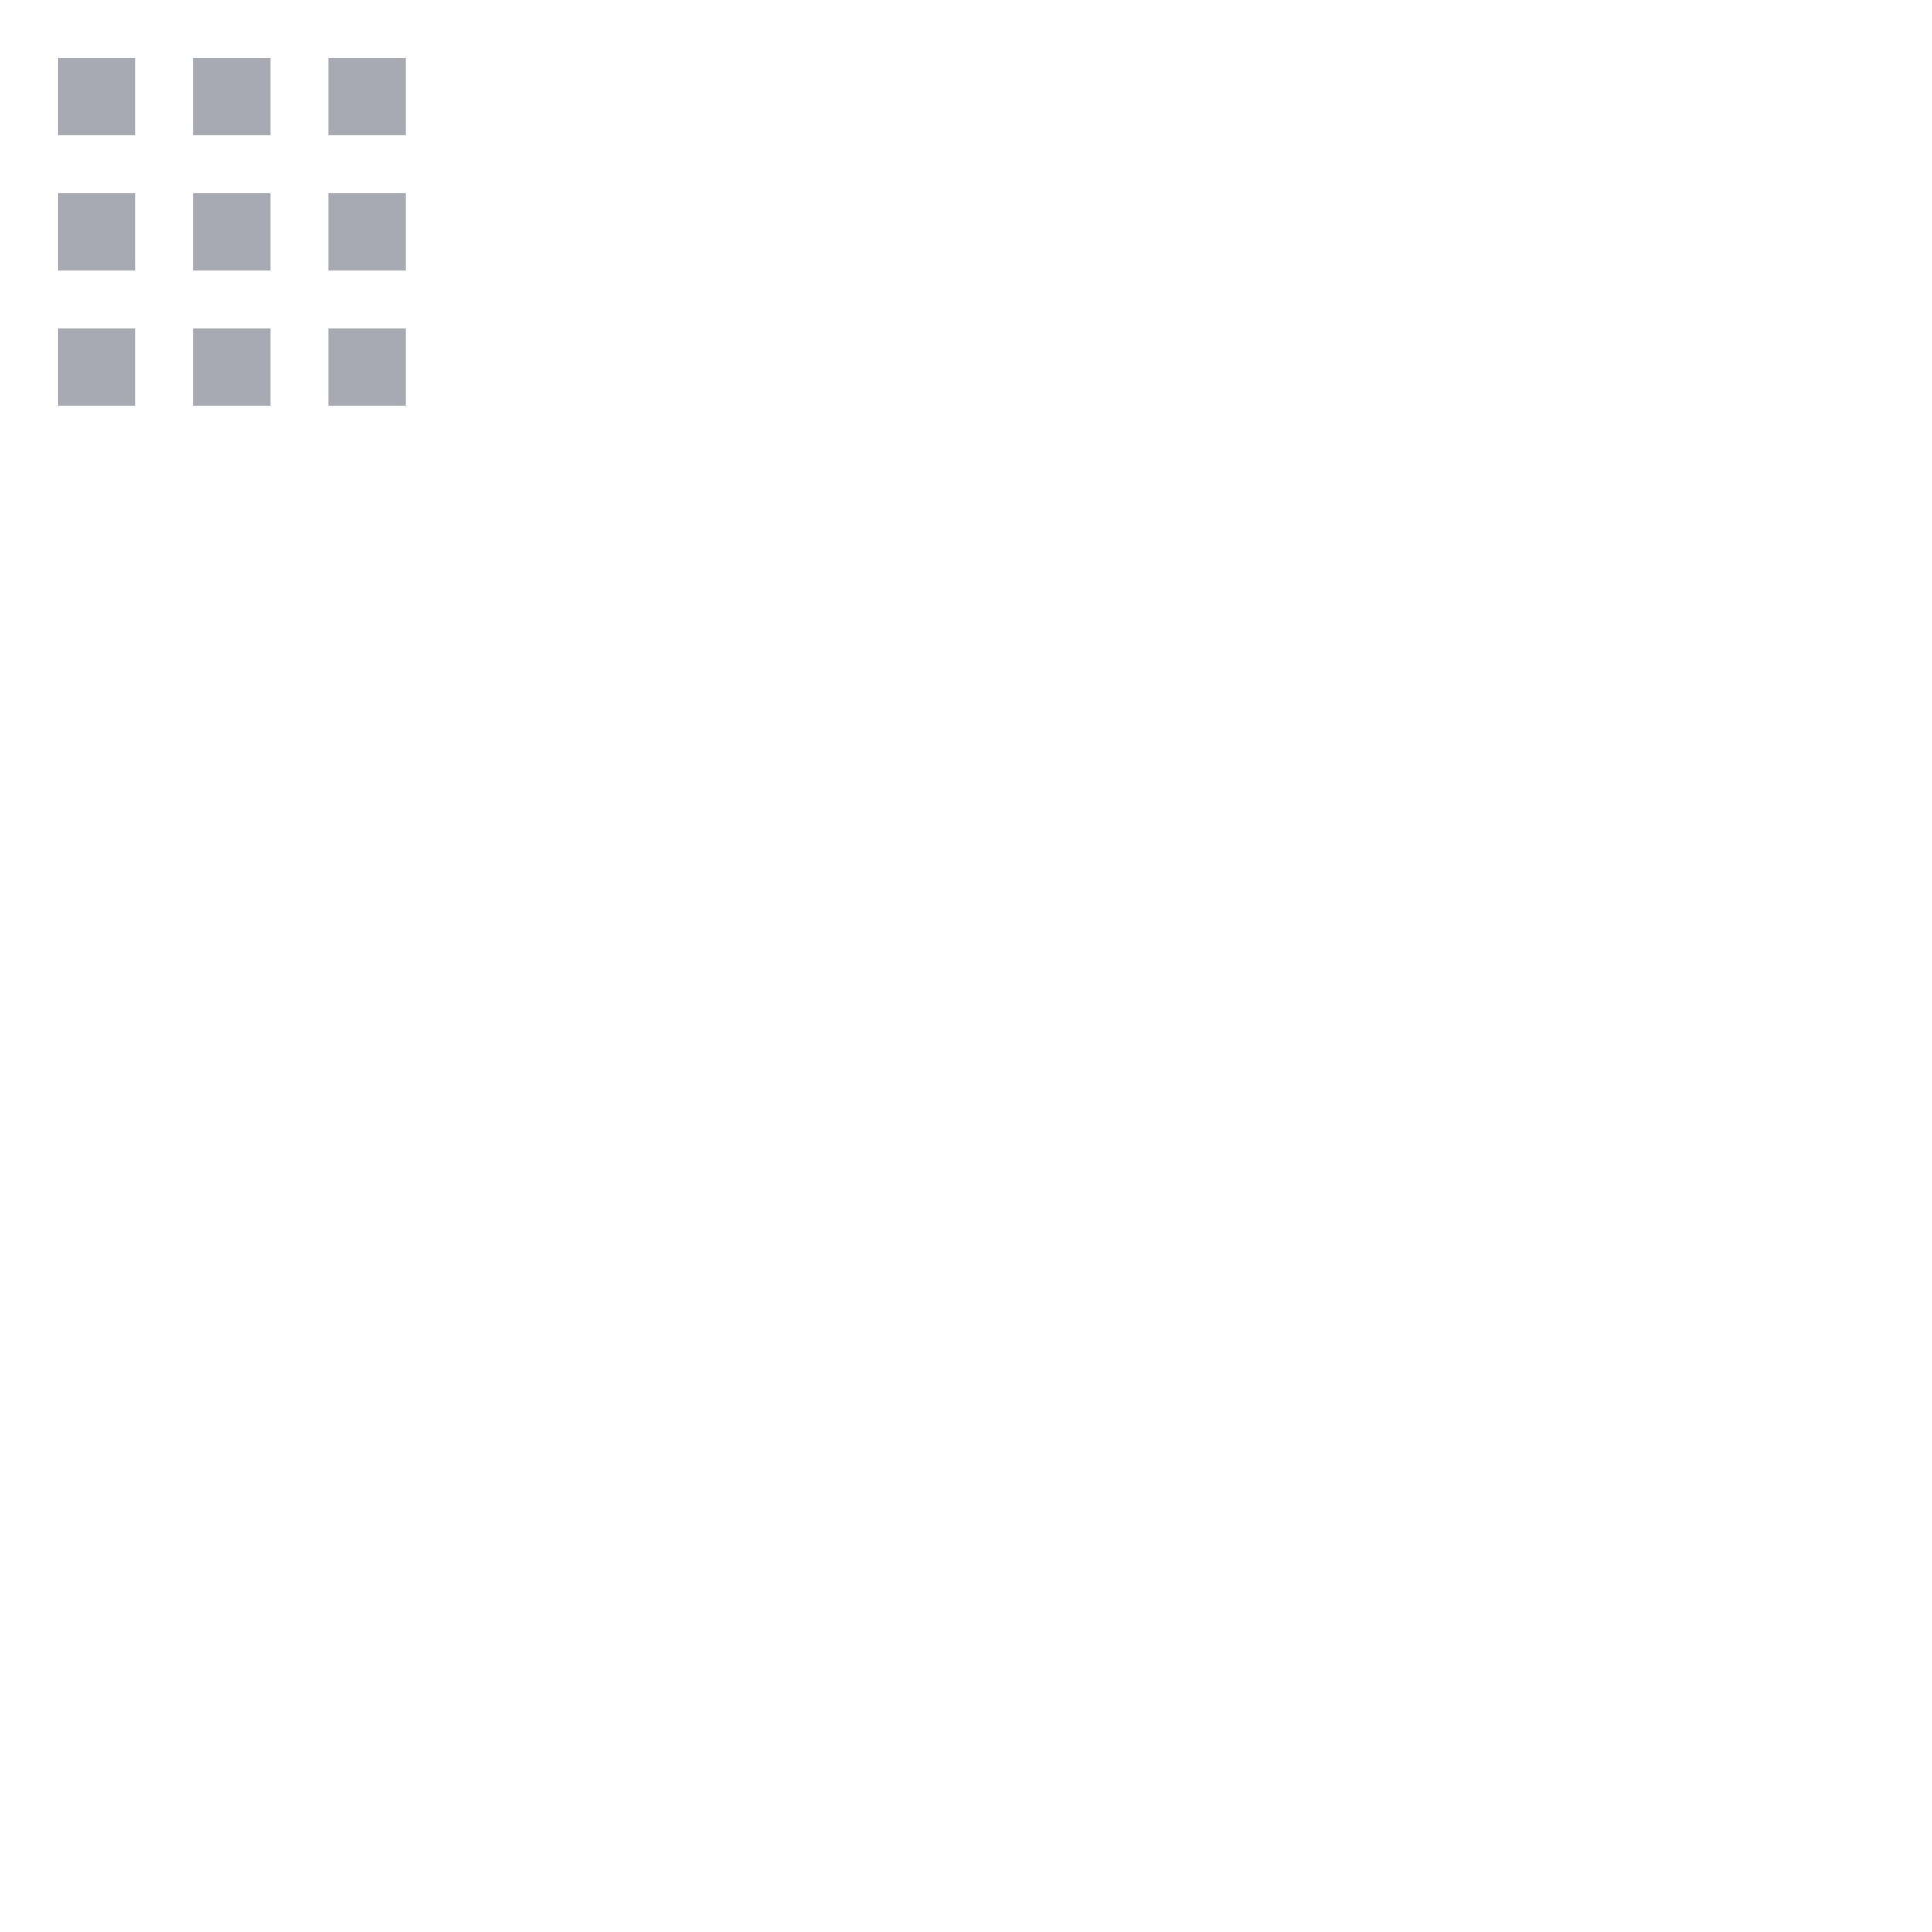
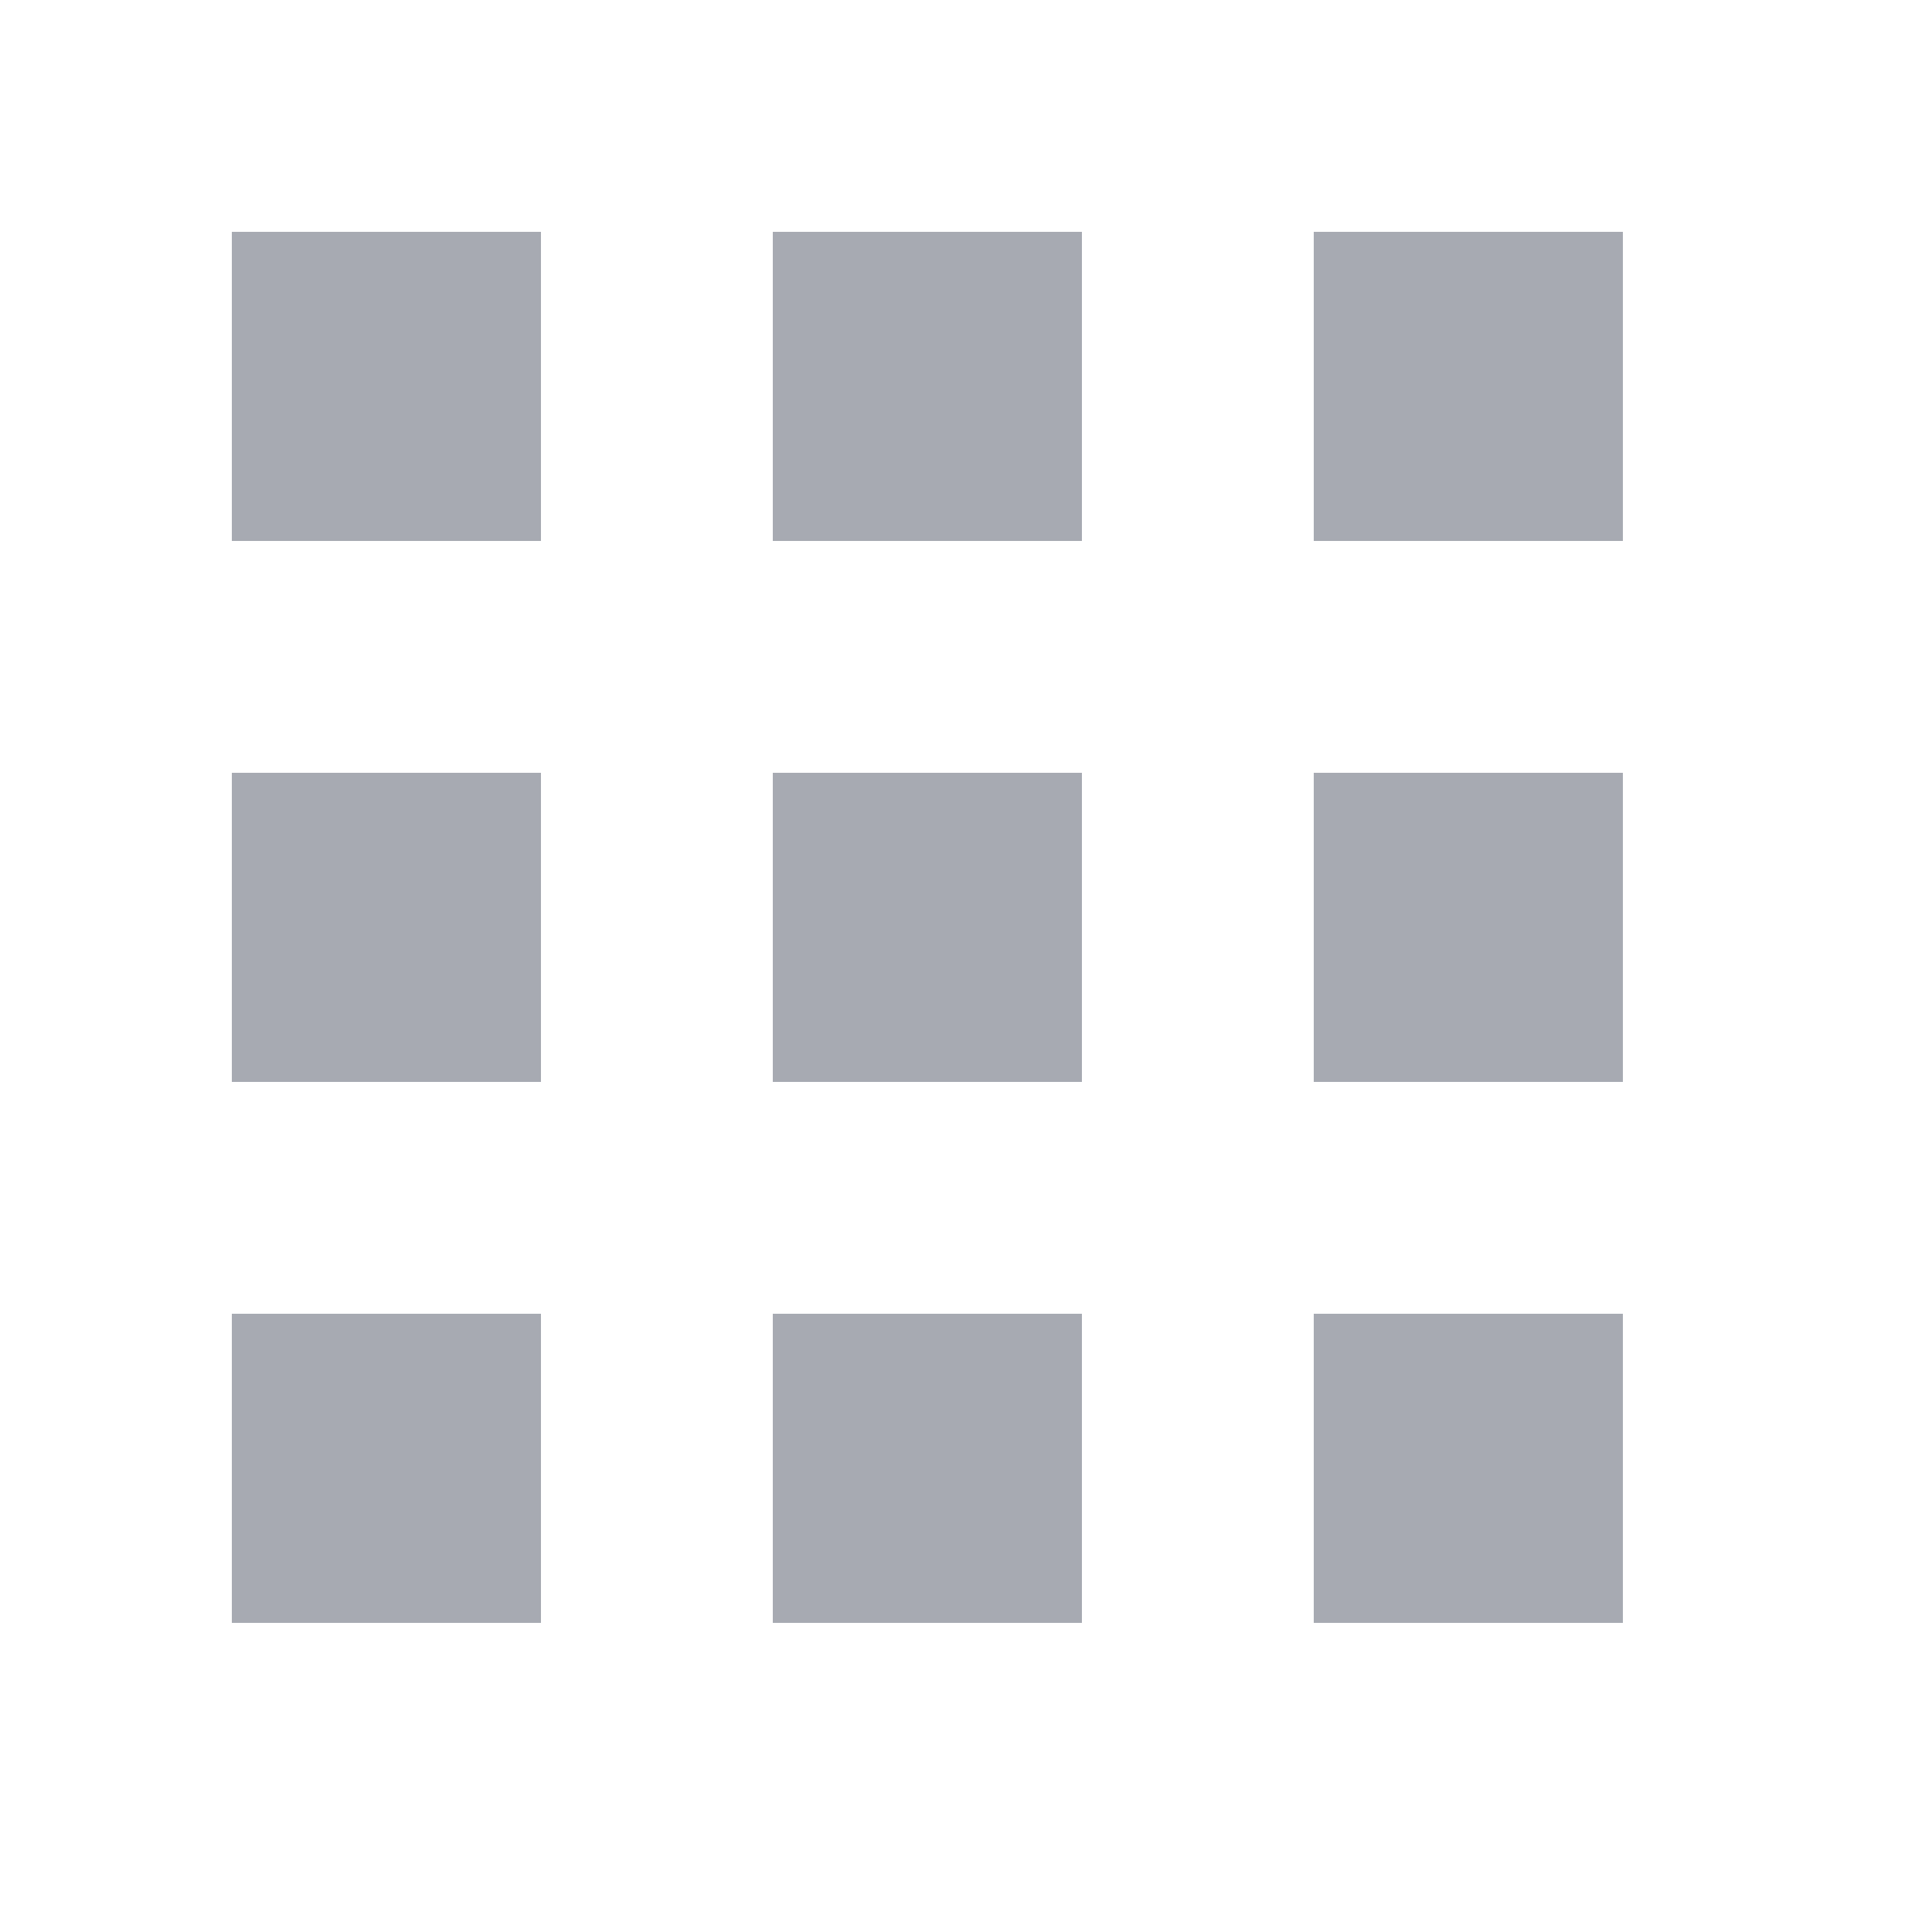
- <svg xmlns="http://www.w3.org/2000/svg" width="100" height="100">
+ <svg xmlns="http://www.w3.org/2000/svg" width="25" height="25">
  <path d="M3 3h4v4H3zm14 0h4v4h-4zm-7 0h4v4h-4zm-7 7h4v4H3zm14 0h4v4h-4zm-7 0h4v4h-4zm-7 7h4v4H3zm14 0h4v4h-4zm-7 0h4v4h-4z" fill="#A7AAB2" />
</svg>
